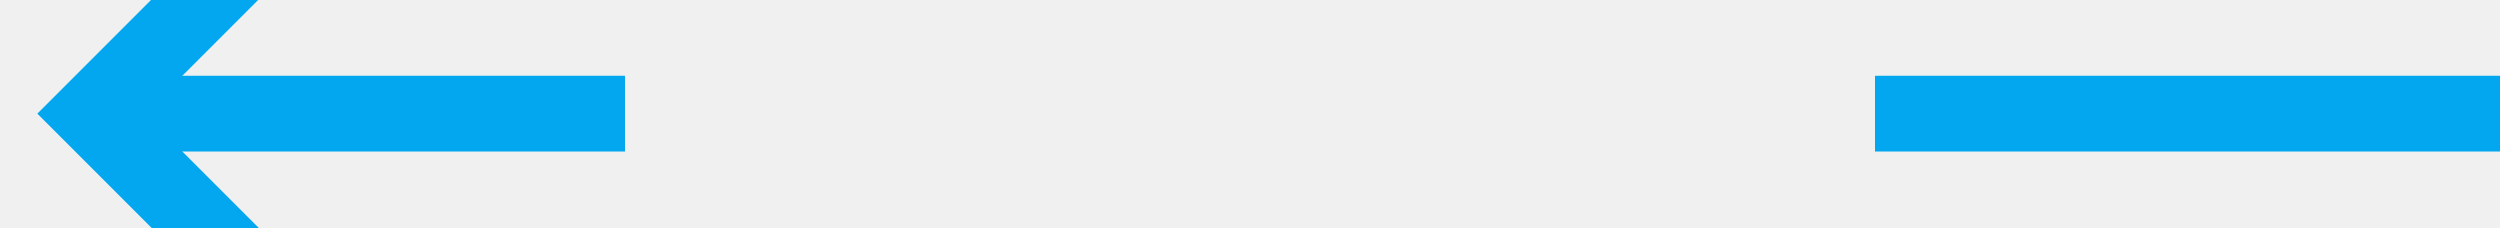
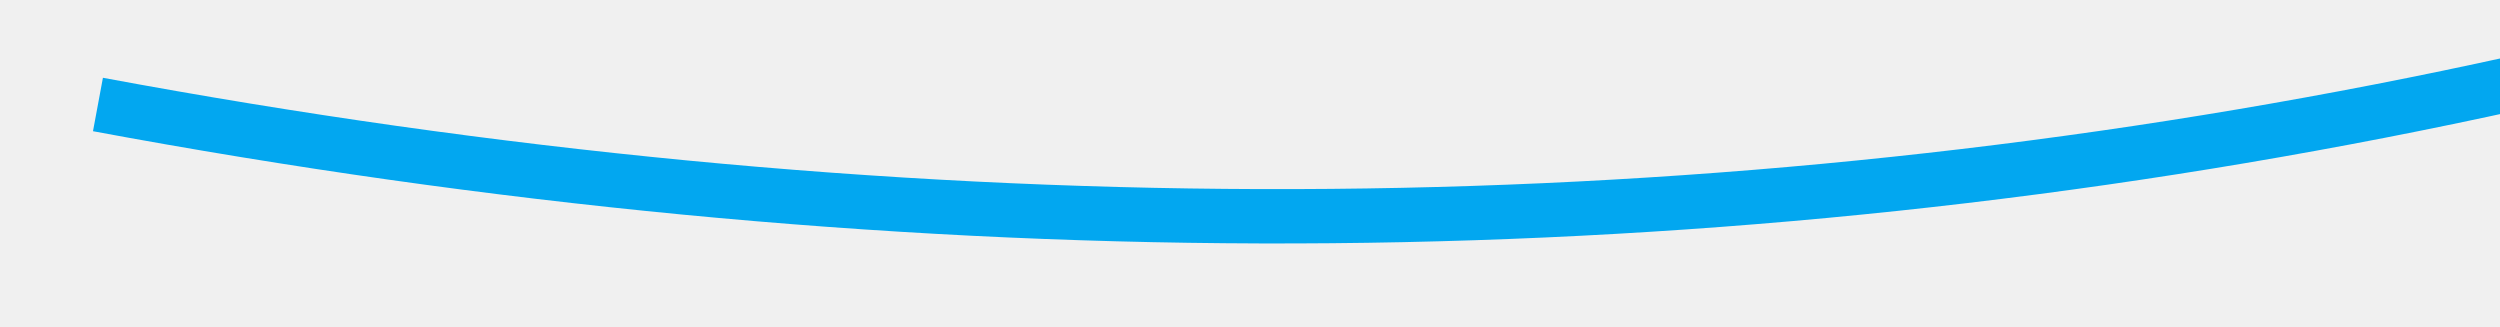
- <svg xmlns="http://www.w3.org/2000/svg" version="1.1" width="66px" height="6px" viewBox="494 590  66 6">
-   <defs>
-     <mask fill="white" id="clip3423">
-       <path d="M 510.5 580  L 543.5 580  L 543.5 607  L 510.5 607  Z M 494 580  L 567 580  L 567 607  L 494 607  Z " fill-rule="evenodd" />
-     </mask>
-   </defs>
-   <g transform="matrix(-1 0 0 -1 1054 1186 )">
-     <path d="M 510.5 593  L 494 593  M 543.5 593  L 557 593  " stroke-width="2" stroke="#02a7f0" fill="none" />
-     <path d="M 551.893 588.707  L 556.186 593  L 551.893 597.293  L 553.307 598.707  L 558.307 593.707  L 559.014 593  L 558.307 592.293  L 553.307 587.293  L 551.893 588.707  Z " fill-rule="nonzero" fill="#02a7f0" stroke="none" mask="url(#clip3423)" />
+ <svg xmlns="http://www.w3.org/2000/svg" version="1.1" width="92px" height="12px" viewBox="592 528  92 12">
+   <g transform="matrix(0.7193398 -0.6946584 0.6946584 0.7193398 -191.8864 593.0646 )">
+     <path d="M 609 503  C 643.279 551.123  689.292 580.994  747.038 592.613  " stroke-width="2" stroke="#02a7f0" fill="none" />
+     <path d="M 742.836 587.437  L 746.237 592.466  L 741.208 595.867  L 742.328 597.524  L 748.186 593.563  L 749.014 593.003  L 748.454 592.174  L 744.493 586.317  L 742.836 587.437  Z " fill-rule="nonzero" fill="#02a7f0" stroke="none" />
  </g>
</svg>
